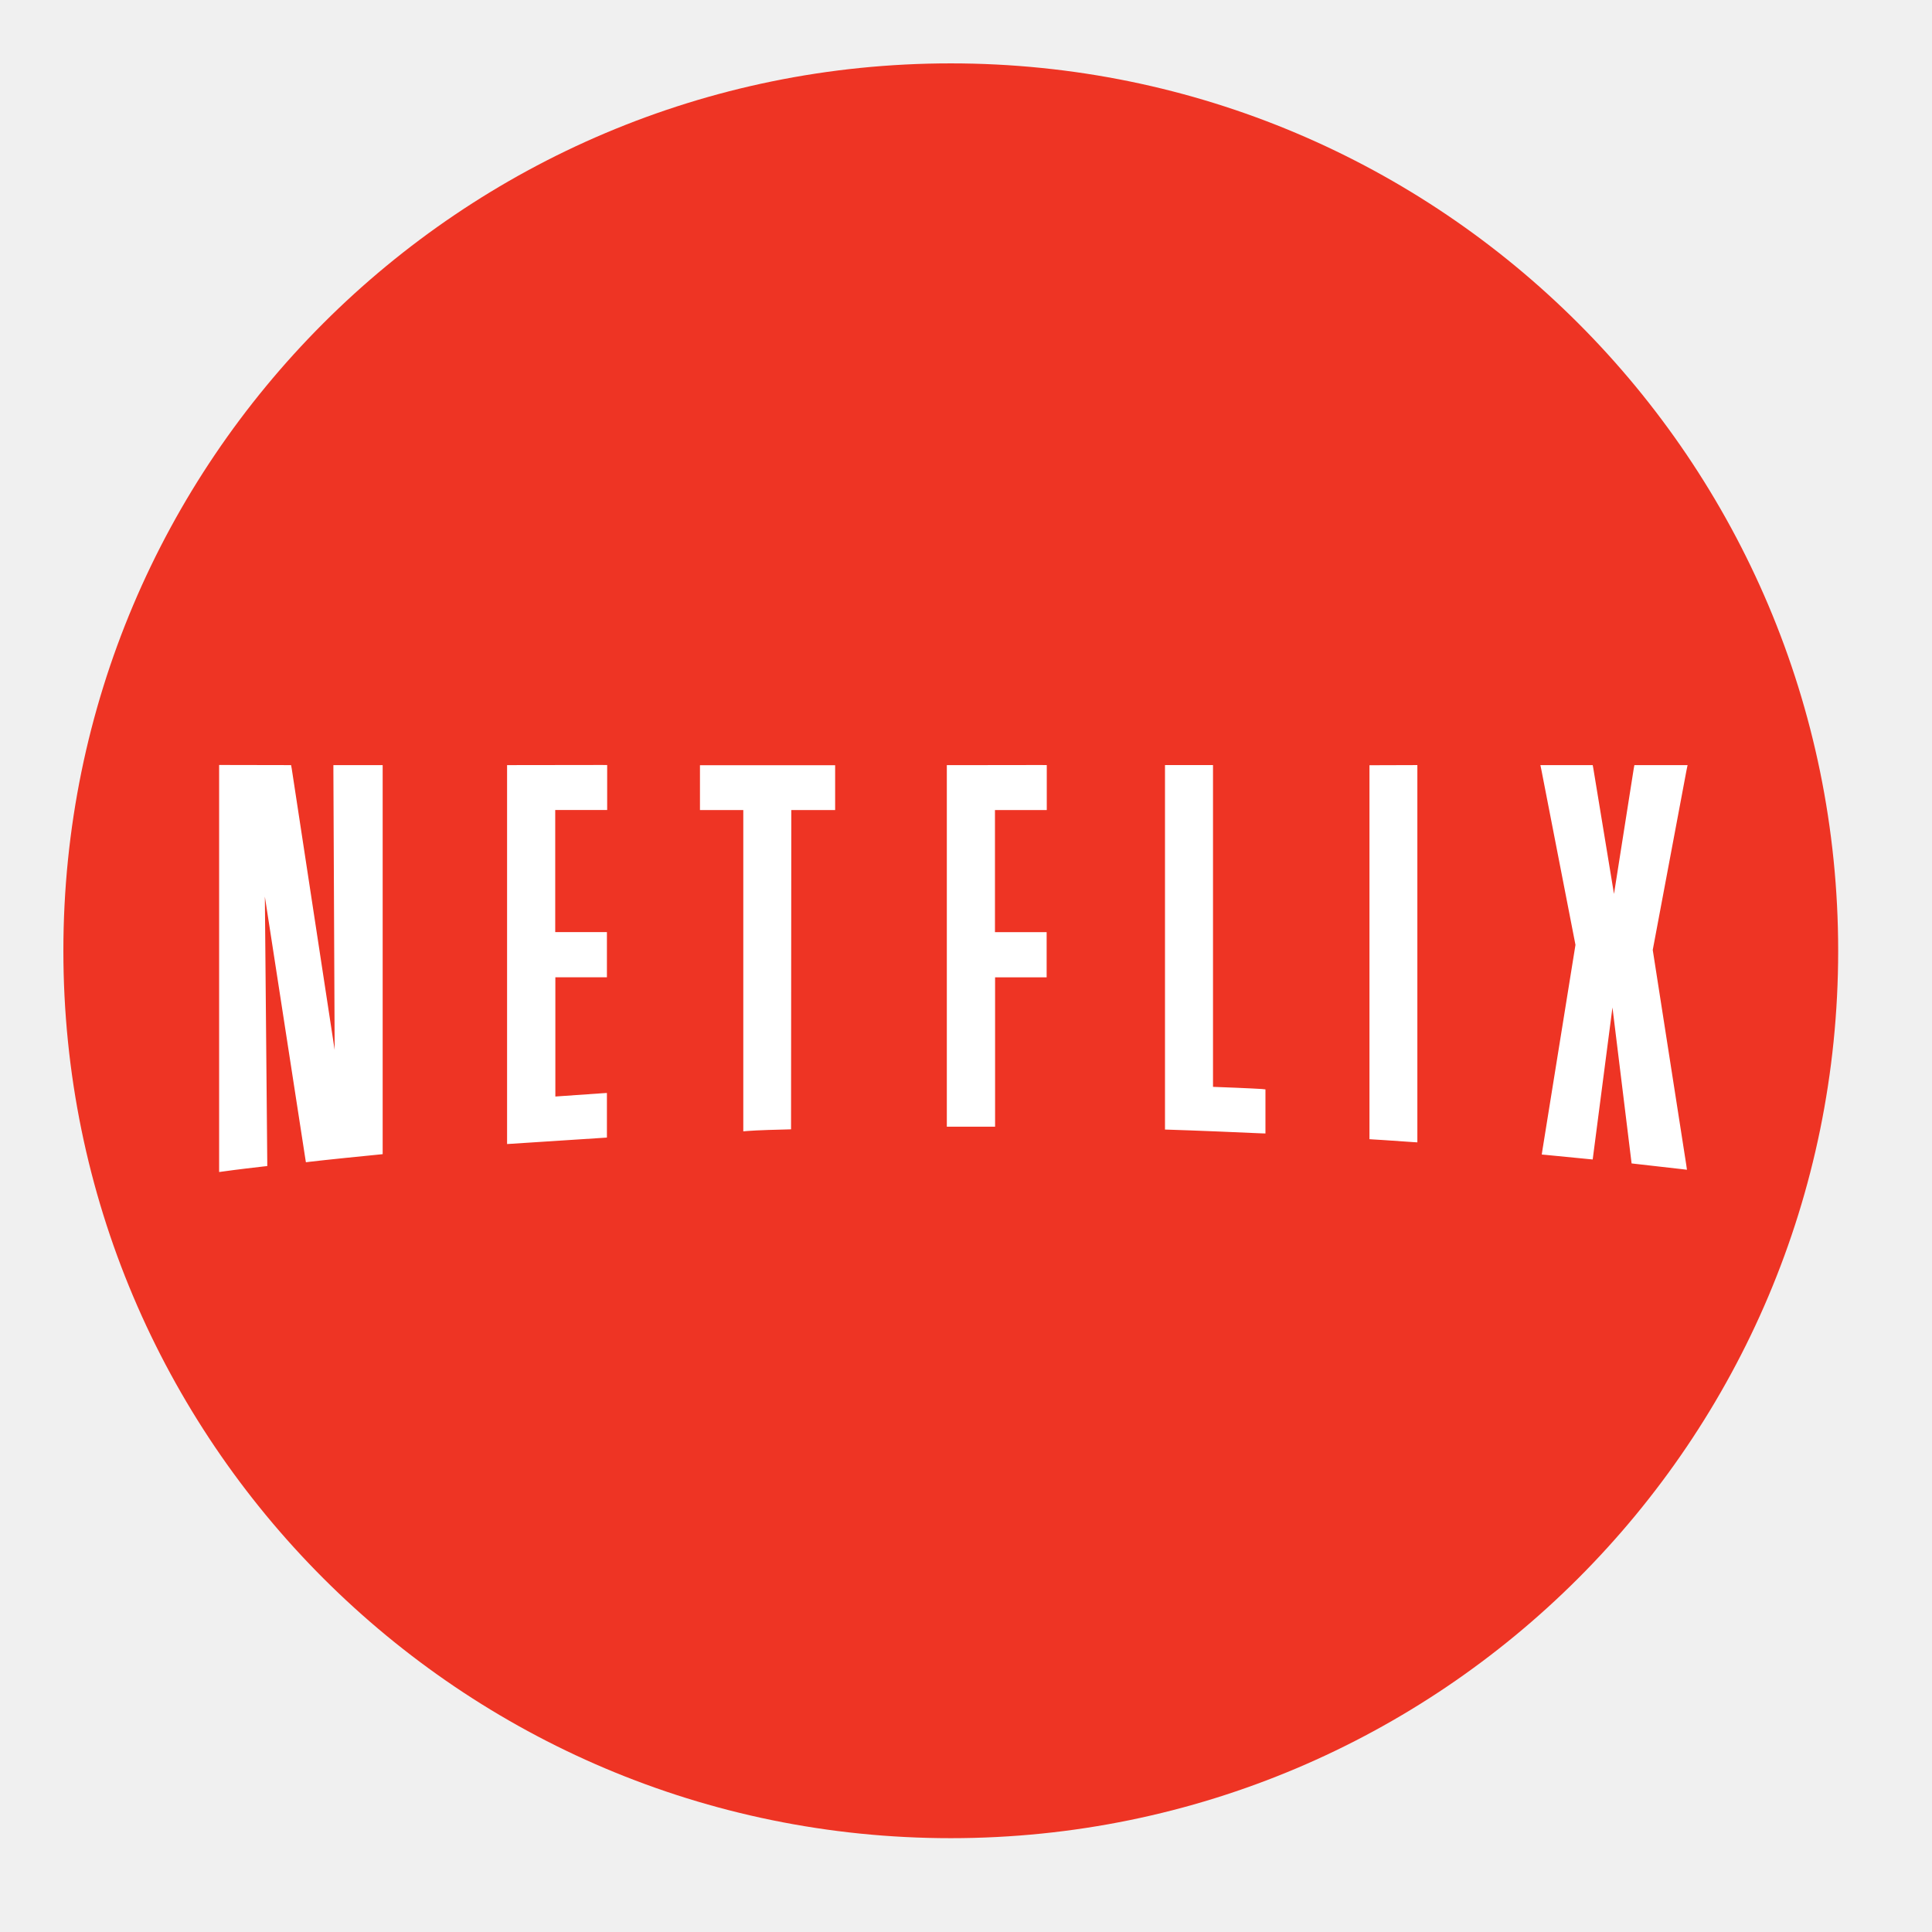
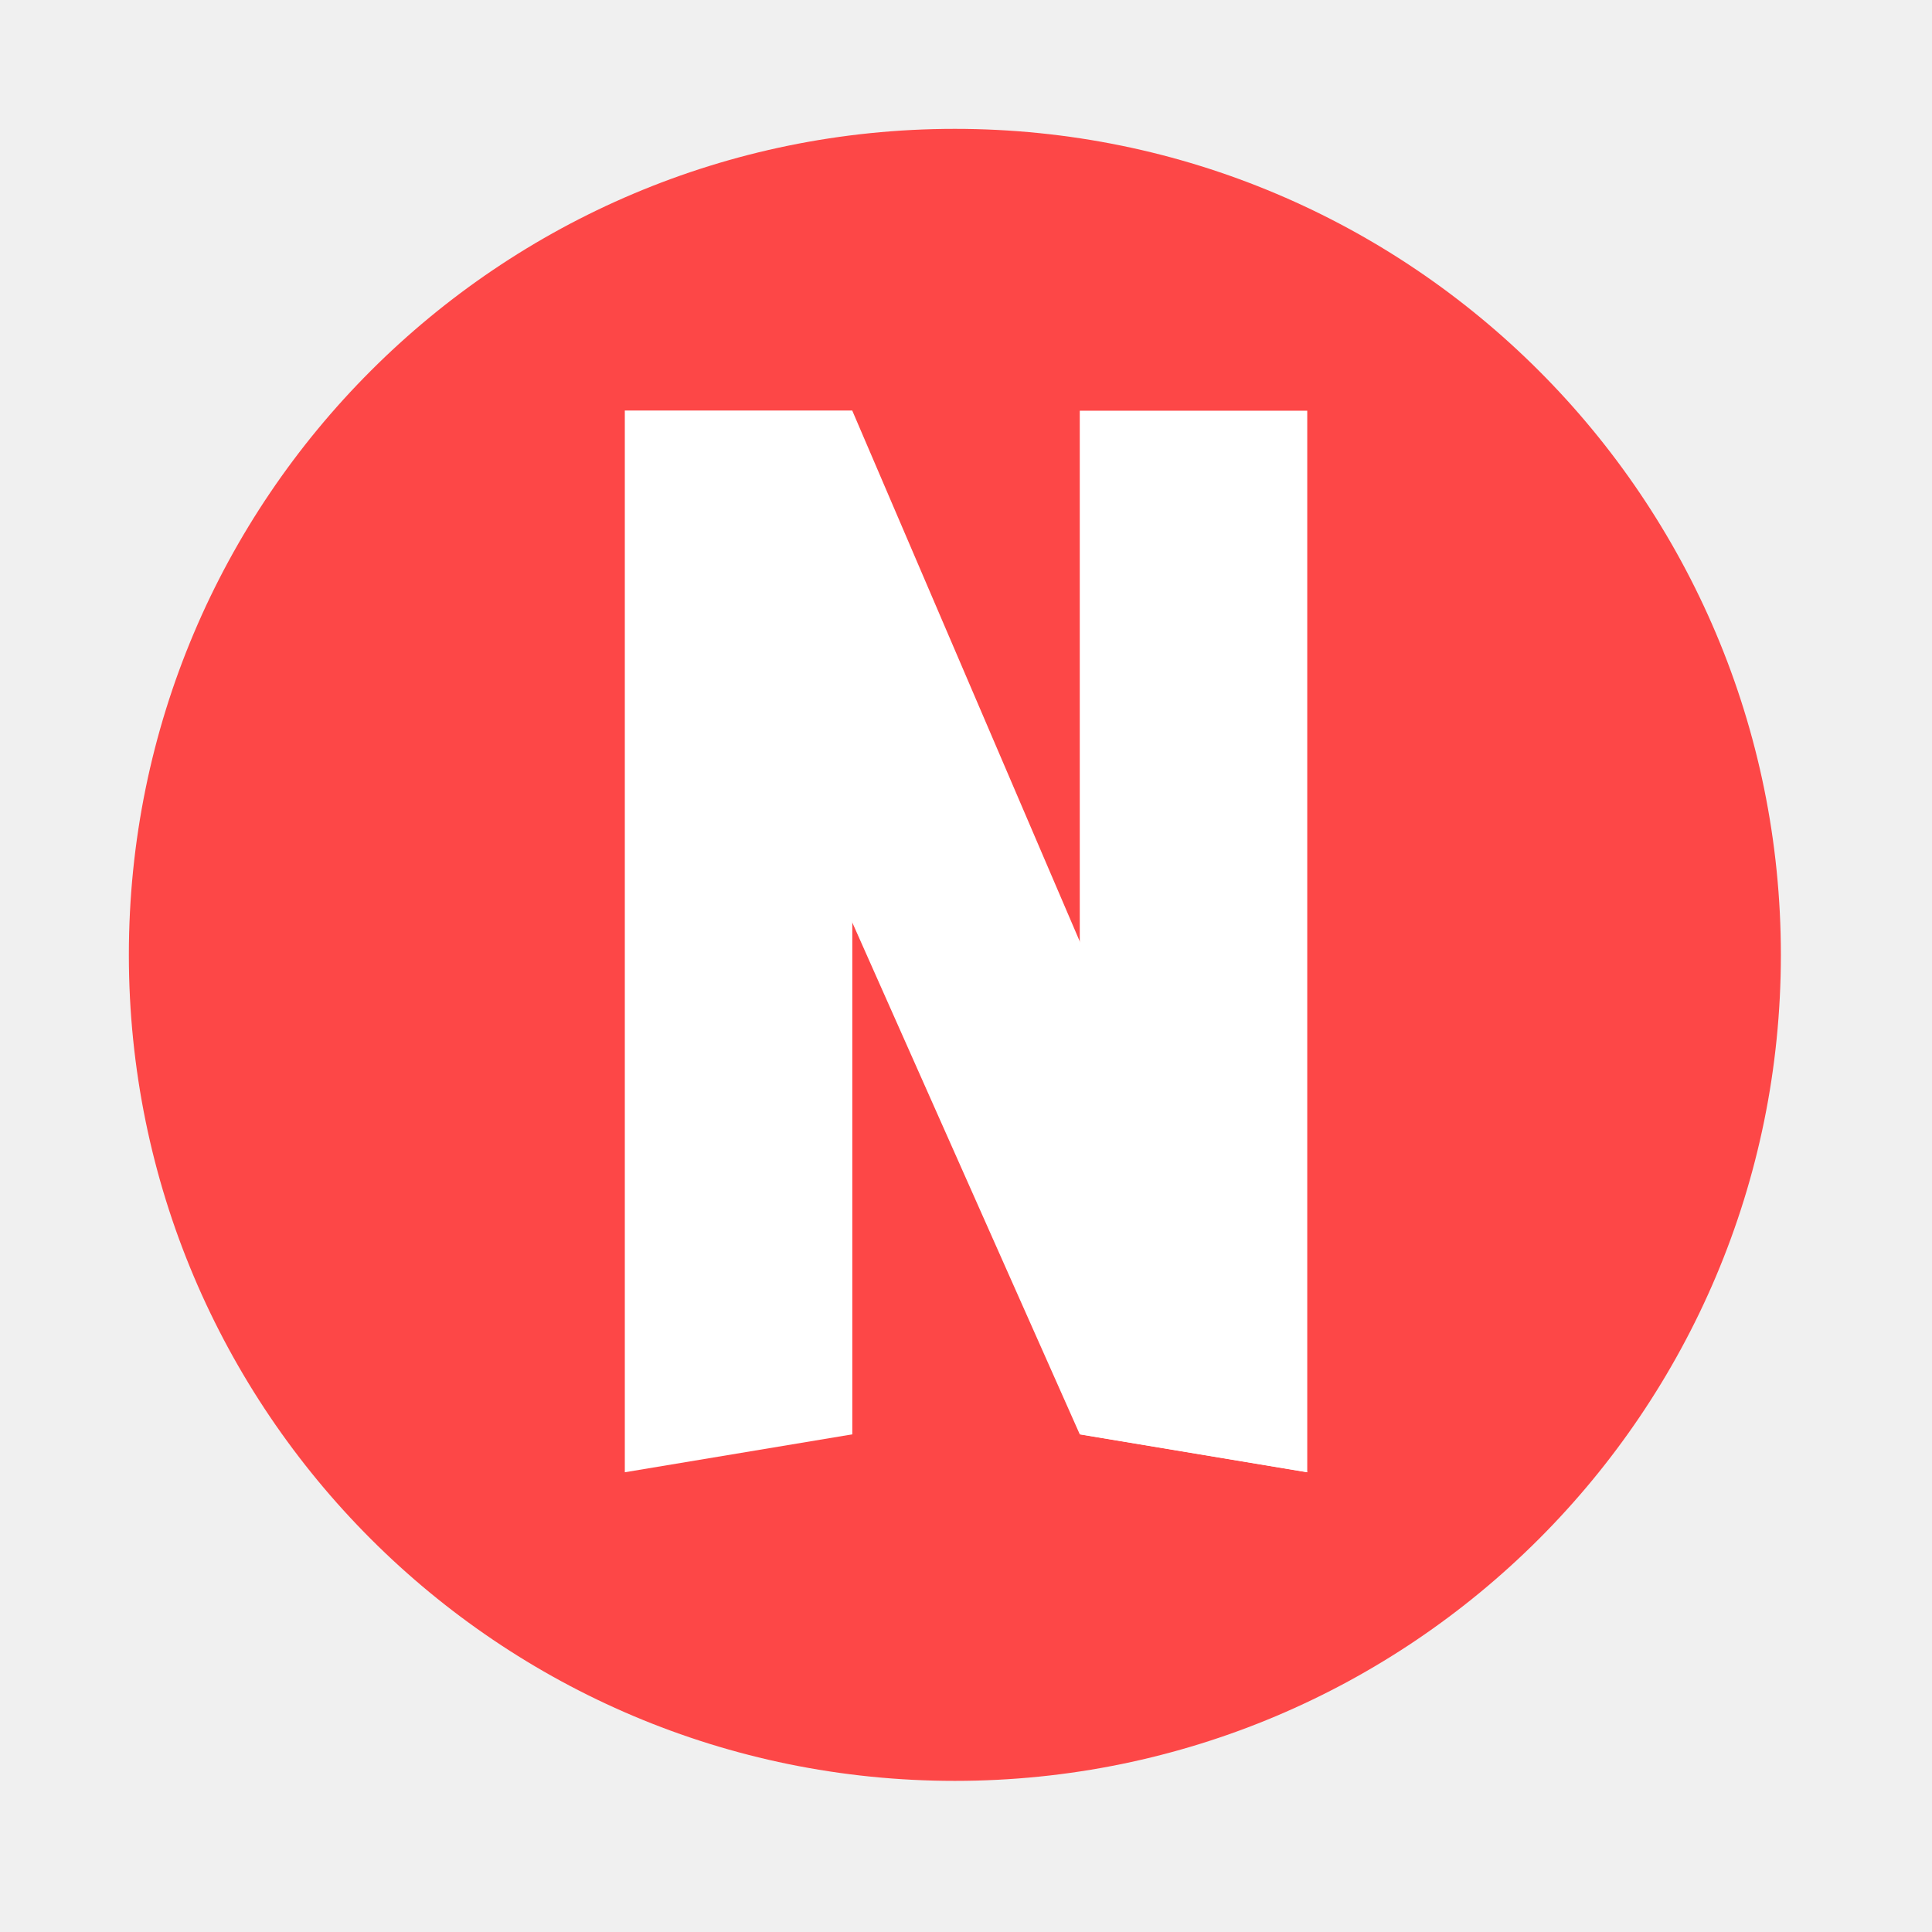
- <svg xmlns="http://www.w3.org/2000/svg" version="1.1" width="100%" height="100%" viewBox="0 0 512 512">
-   <path d="m 487.135,251.965 c 0,129.886 -105.295,235.17 -235.17,235.17 -129.886,0 -235.17,-105.295 -235.17,-235.17 0,-129.886 105.295,-235.17 235.17,-235.17 129.886,0 235.17,105.295 235.17,235.17" style="fill:#ee3424;fill-rule:evenodd" />
-   <text x="729.64" y="231.36" style="font-size:129.23px;line-height:125%;letter-spacing:0;word-spacing:0;font-family:Gentium Book Basic">
-   
-  </text>
-   <text x="1310.91" y="151.36" style="font-size:129.23px;line-height:125%;letter-spacing:0;word-spacing:0;font-family:Gentium Book Basic">
-   
-  </text>
-   <text x="239.33" y="-29.9" style="font-size:129.23px;line-height:125%;letter-spacing:0;word-spacing:0;font-family:Gentium Book Basic">
-   
-  </text>
-   <text x="1337.38" y="-246.37" style="font-size:129.23px;line-height:125%;letter-spacing:0;word-spacing:0;font-family:Gentium Book Basic">
-   
-  </text>
-   <text x="1918.65" y="-326.38" style="font-size:129.23px;line-height:125%;letter-spacing:0;word-spacing:0;font-family:Gentium Book Basic">
-   
-  </text>
-   <text x="1529.53" y="-798.78" style="font-size:129.23px;line-height:125%;letter-spacing:0;word-spacing:0;font-family:Gentium Book Basic">
-   
-  </text>
-   <text x="2110.79" y="-878.78" style="font-size:129.23px;line-height:125%;letter-spacing:0;word-spacing:0;font-family:Gentium Book Basic">
-   
-  </text>
-   <text x="277.99" y="535.94" style="font-size:208.33px;line-height:125%;letter-spacing:0;word-spacing:0;font-family:Gentium Book Basic">
-   
-  </text>
-   <path d="m 58.07,202.728 v 1.074 105.553 1.242 l 1.242,-0.168 c 0,0 3.366,-0.491 10.576,-1.31 l 0.94,-0.101 v -0.973 l -0.638,-70.433 10.71,69.359 0.168,1.041 1.041,-0.134 c 0,0 4.147,-0.509 18.328,-1.913 l 0.973,-0.101 v -0.973 -101.051 -1.074 h -1.074 -10.911 -1.074 v 1.074 l 0.336,74.397 -11.381,-74.569 -0.168,-0.907 h -0.907 l -17.088,-0.033 h -1.074 m 101.76,0 -24.374,0.033 h -1.074 v 1.074 98.204 1.142 l 1.142,-0.068 c 0,0 6.245,-0.417 24.307,-1.578 l 1.008,-0.068 v -1.008 -9.669 -1.142 l -1.142,0.068 -12.522,0.873 v -31.592 h 12.59 1.074 v -1.074 -9.837 -1.074 h -1.074 -12.623 v -32.359 h 12.691 1.074 v -1.074 -9.766 -1.074 h -1.074 m 116.5,0 -24.34,0.033 h -1.074 v 1.074 93.671 1.074 h 1.074 10.642 1.074 v -1.074 -38.508 h 12.59 1.074 v -1.074 -9.837 -1.074 h -1.074 -12.623 v -32.359 h 12.657 1.074 v -1.074 -9.766 -1.074 h -1.074 m 32.402,0 v 1.074 94.476 1.041 l 1.041,0.033 c 0,0 7.184,0.201 24.474,0.973 l 1.108,0.033 v -1.108 -9.602 -0.973 l -0.973,-0.101 c 0,0 -3.193,-0.216 -12.924,-0.57 v -84.195 -1.074 h -1.074 -10.576 -1.074 m 65.803,0 -10.542,0.033 h -1.074 v 1.074 97.023 1.008 l 1.008,0.068 c 0,0 3.898,0.22 10.542,0.705 l 1.142,0.068 v -1.142 -97.764 -1.074 h -1.074 m 33.674,0 0.269,1.276 9.031,46.368 -8.762,54.421 -0.168,1.142 1.142,0.101 11.314,1.108 1.041,0.101 0.134,-1.041 5.103,-39.246 4.969,40.489 0.101,0.839 0.839,0.101 12.422,1.411 1.411,0.168 -0.202,-1.411 -8.863,-56.838 8.964,-47.711 0.269,-1.276 h -1.31 -11.882 -0.907 l -0.168,0.907 -5.237,33.238 -5.473,-33.238 -0.168,-0.907 h -0.907 -11.65 -1.31 m -222.719,0.033 v 1.074 9.733 1.074 h 1.074 10.408 v 83.969 1.175 l 1.175,-0.101 c 0,0 2.41,-0.222 10.441,-0.403 l 1.041,-0.033 v -1.041 l 0.068,-83.561 h 10.542 1.074 v -1.074 -9.733 -1.074 h -1.074 -33.674 -1.074" style="fill:#ffffff" />
+ <svg xmlns="http://www.w3.org/2000/svg" width="512" height="512" version="1.1" viewBox="0 0 512 512">
+   <path d="m471.95 253.05c0 120.9-98.01 218.9-218.9 218.9-120.9 0-218.9-98.01-218.9-218.9 0-120.9 98.01-218.9 218.9-218.9 120.9 0 218.9 98.01 218.9 218.9" fill="#fd4747" fill-rule="evenodd" />
+   <g transform="matrix(1.2559 0 0 1.2559 14.877 8.368)" fill="#ffffff">
+     <path d="m216 80h48v224l-48-8z" />
+     <path d="m120 80v224l48-8v-216z" />
+     <path d="m120 80 96 216 48 8-96-224z" />
+   </g>
</svg>
